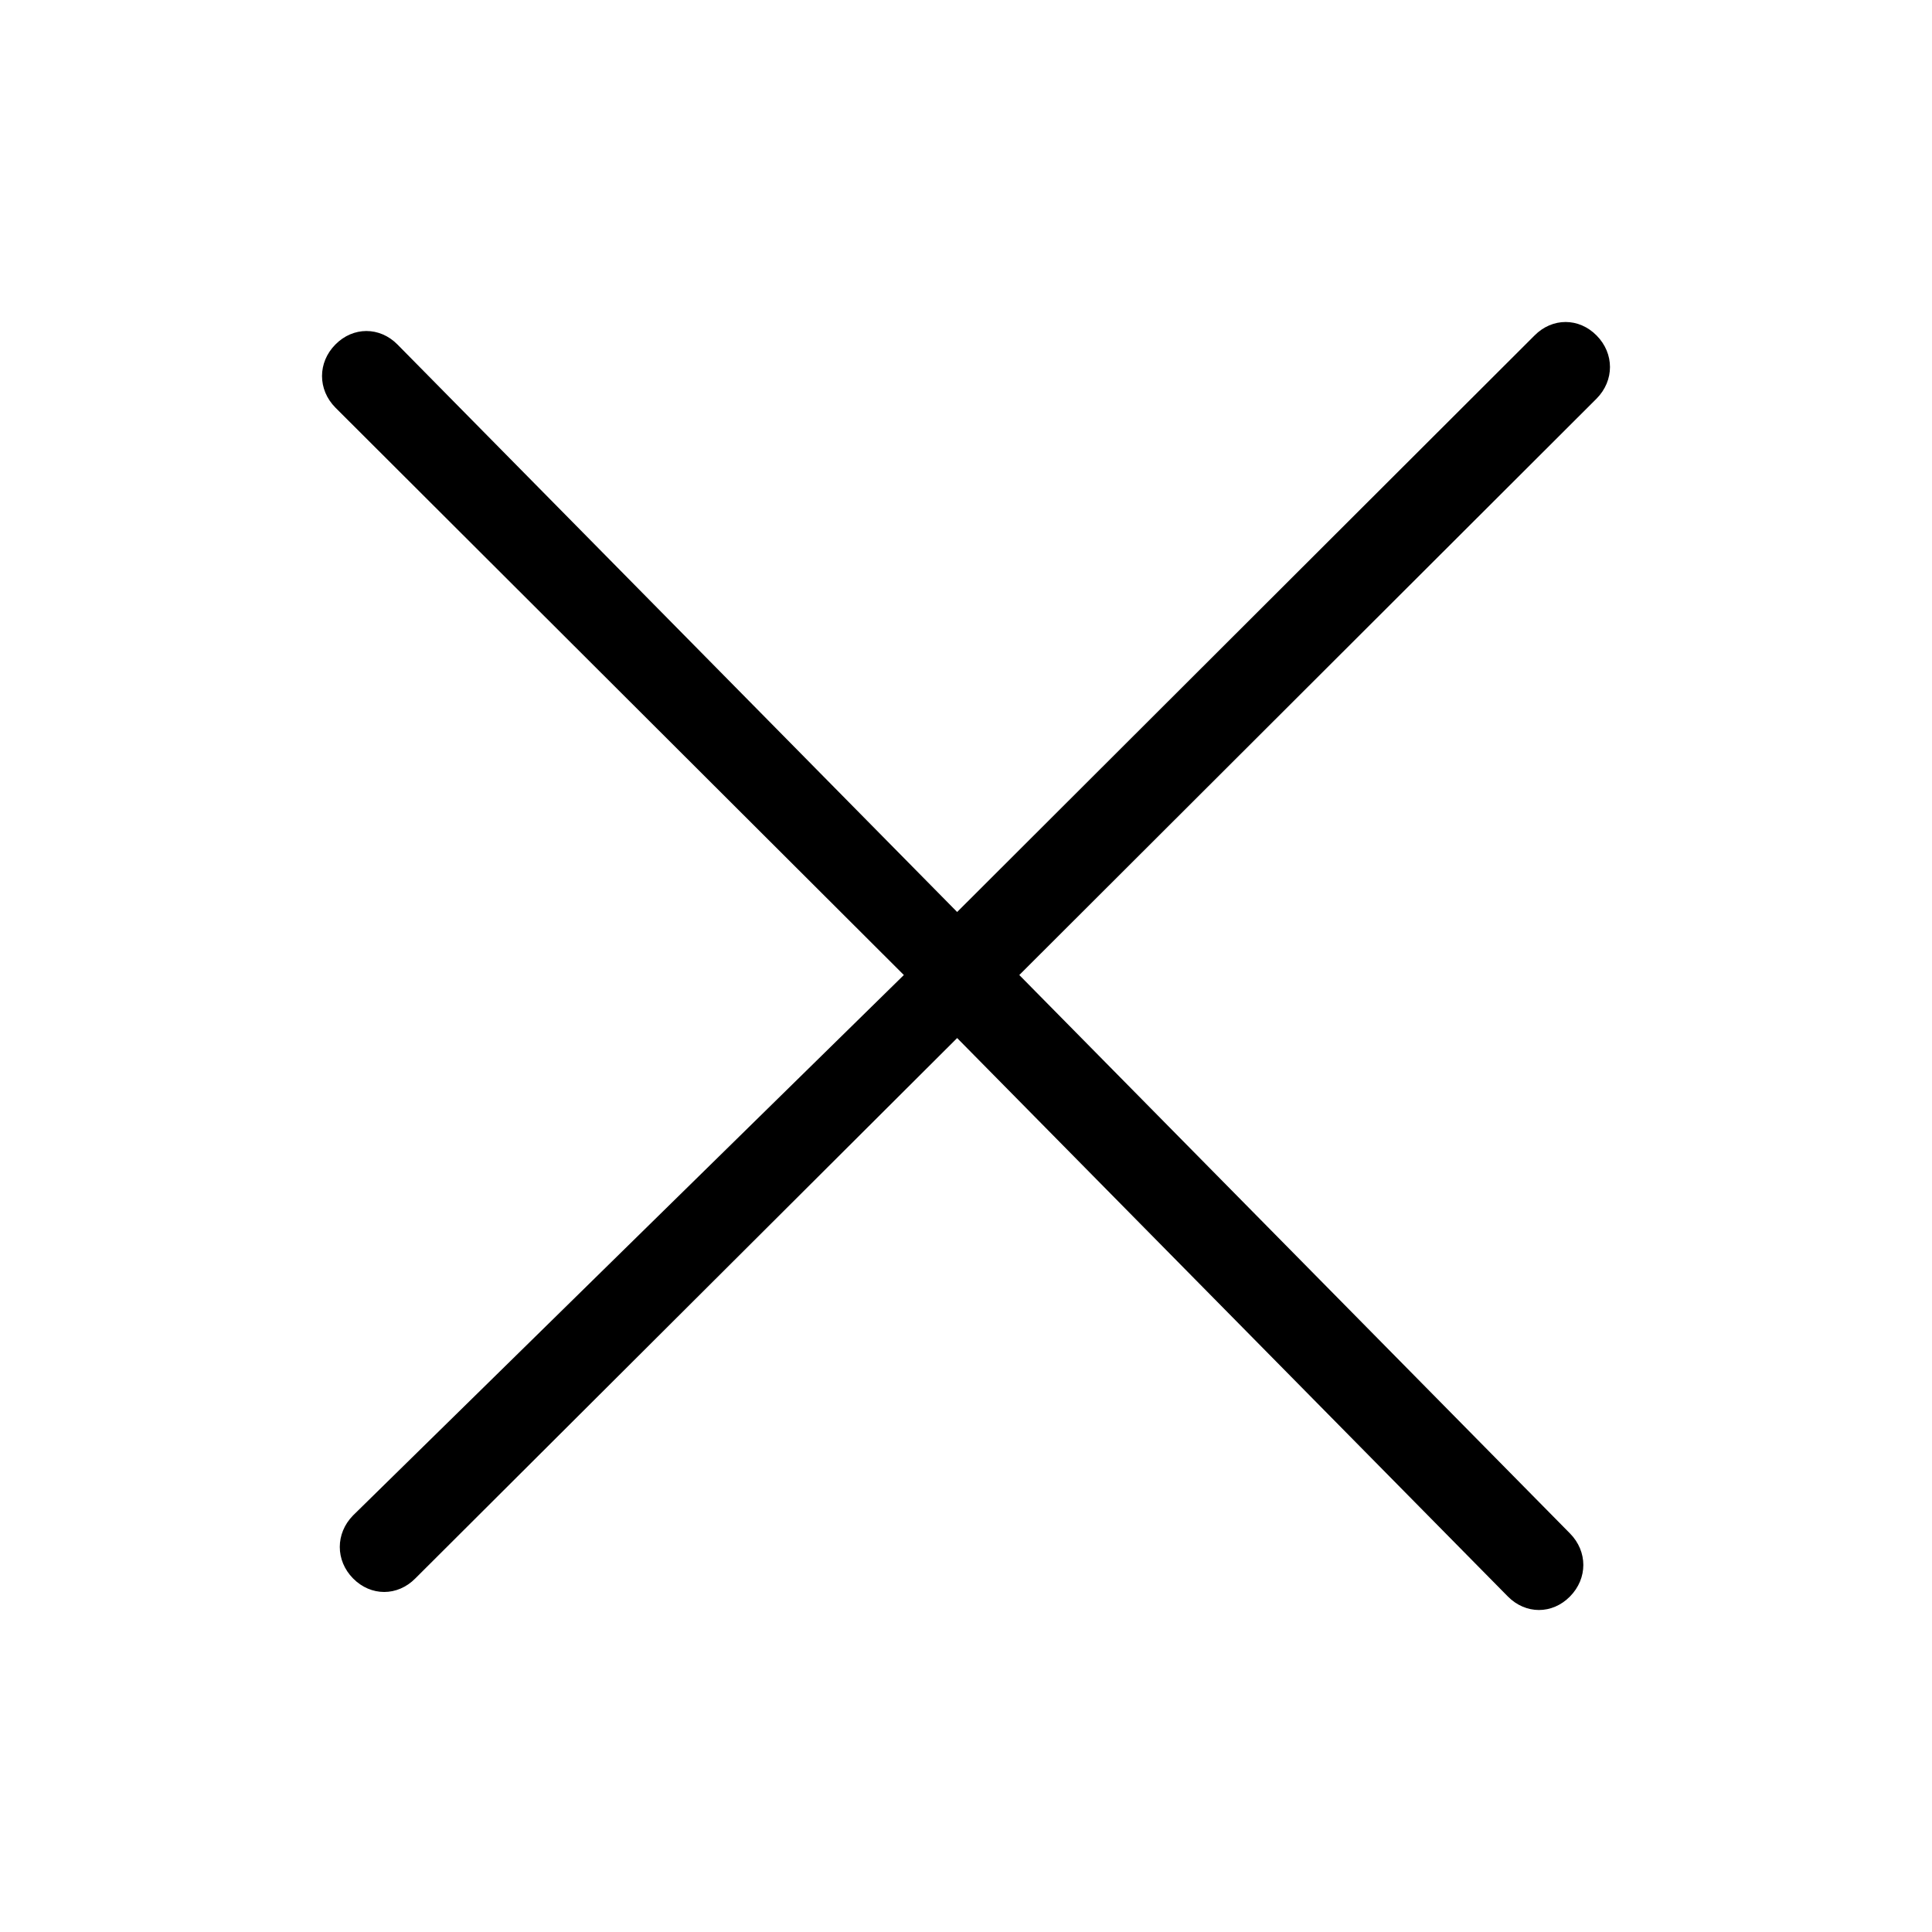
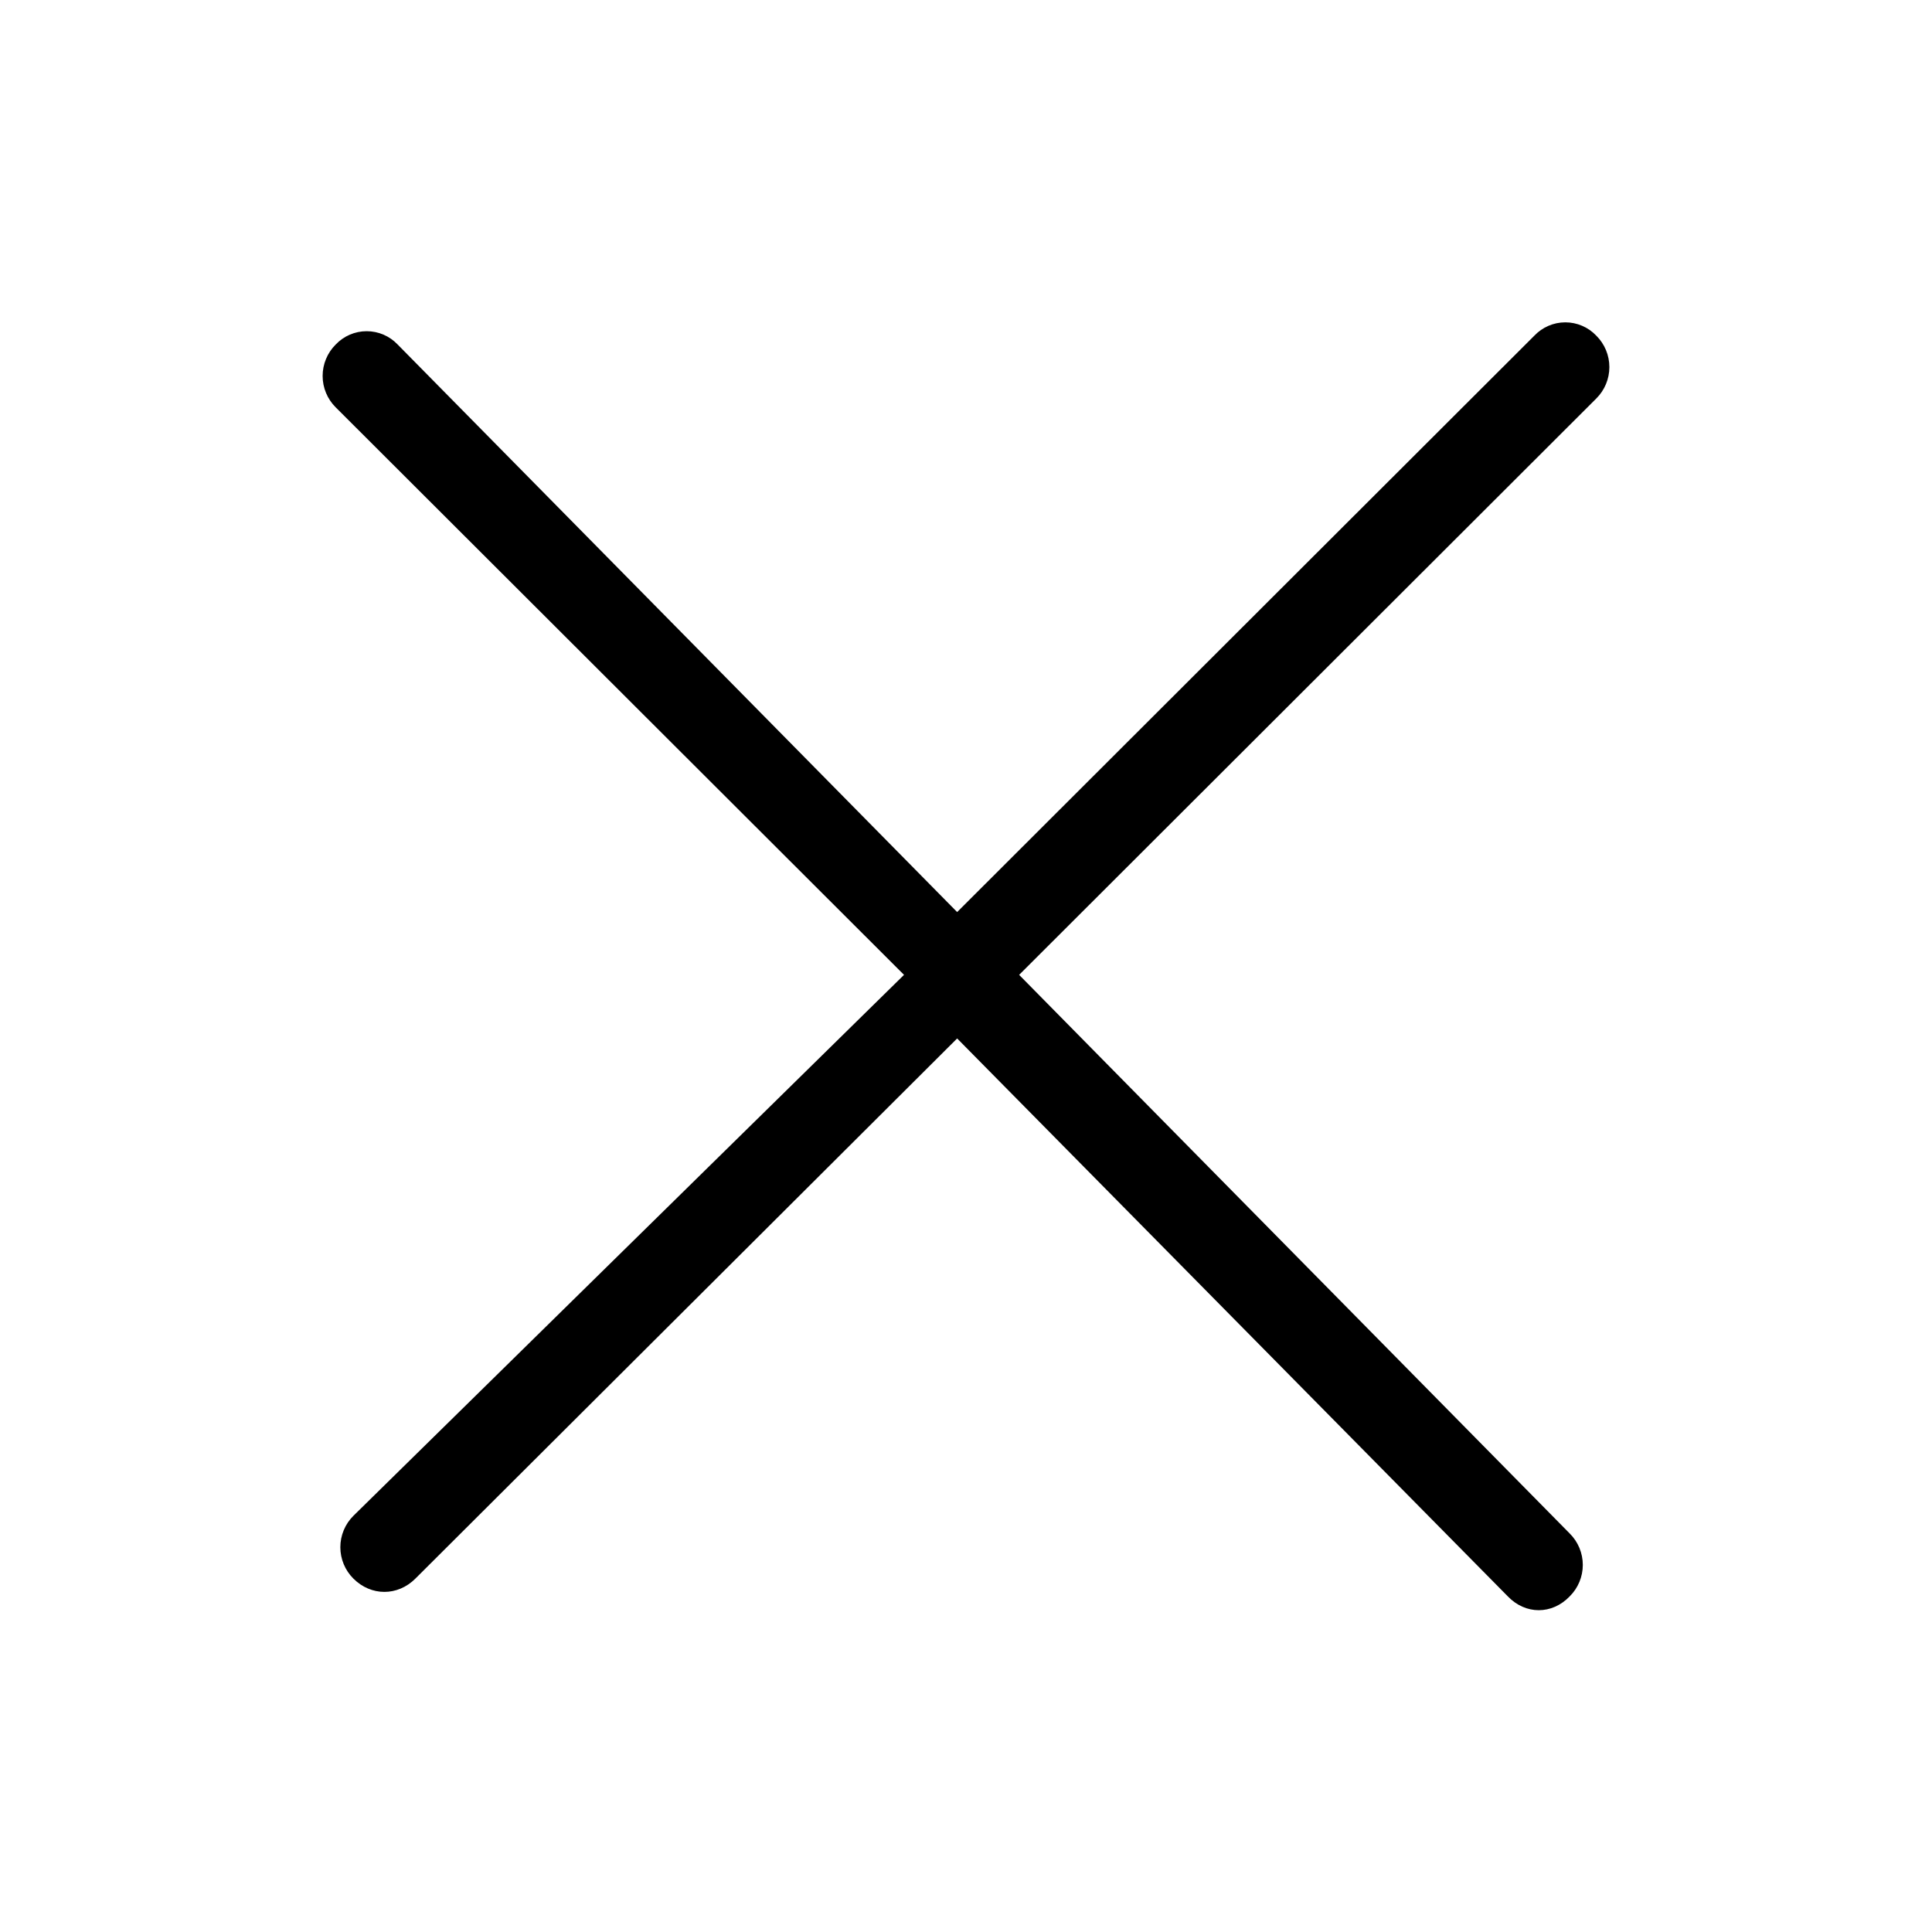
- <svg xmlns="http://www.w3.org/2000/svg" width="24" height="24" viewBox="0 0 24 24">
-   <path fill-rule="evenodd" clip-rule="evenodd" d="M4.386 18.825C4.166 19.049 4.166 19.385 4.386 19.608C4.607 19.832 4.938 19.832 5.159 19.608L11.89 12.895L18.731 19.832C18.952 20.056 19.283 20.056 19.503 19.832C19.724 19.608 19.724 19.273 19.503 19.049L12.662 12.112L19.834 4.951C20.055 4.727 20.055 4.392 19.834 4.168C19.614 3.944 19.283 3.944 19.062 4.168L11.89 11.329L4.938 4.28C4.717 4.056 4.386 4.056 4.166 4.28C3.945 4.503 3.945 4.839 4.166 5.063L11.228 12.112L4.386 18.825Z" />
+ <svg xmlns="http://www.w3.org/2000/svg" width="24" height="24">
+   <path fill-rule="evenodd" d="M4.39 18.83a.55.55 0 0 0 0 .78c.22.22.55.22.77 0l6.73-6.71 6.84 6.93c.22.23.55.23.77 0a.55.55 0 0 0 0-.78l-6.84-6.94 7.17-7.16a.55.55 0 0 0 0-.78.53.53 0 0 0-.77 0l-7.17 7.16-6.95-7.05a.53.53 0 0 0-.77 0 .55.55 0 0 0 0 .78l7.06 7.05-6.84 6.72Z" clip-rule="evenodd" />
</svg>
